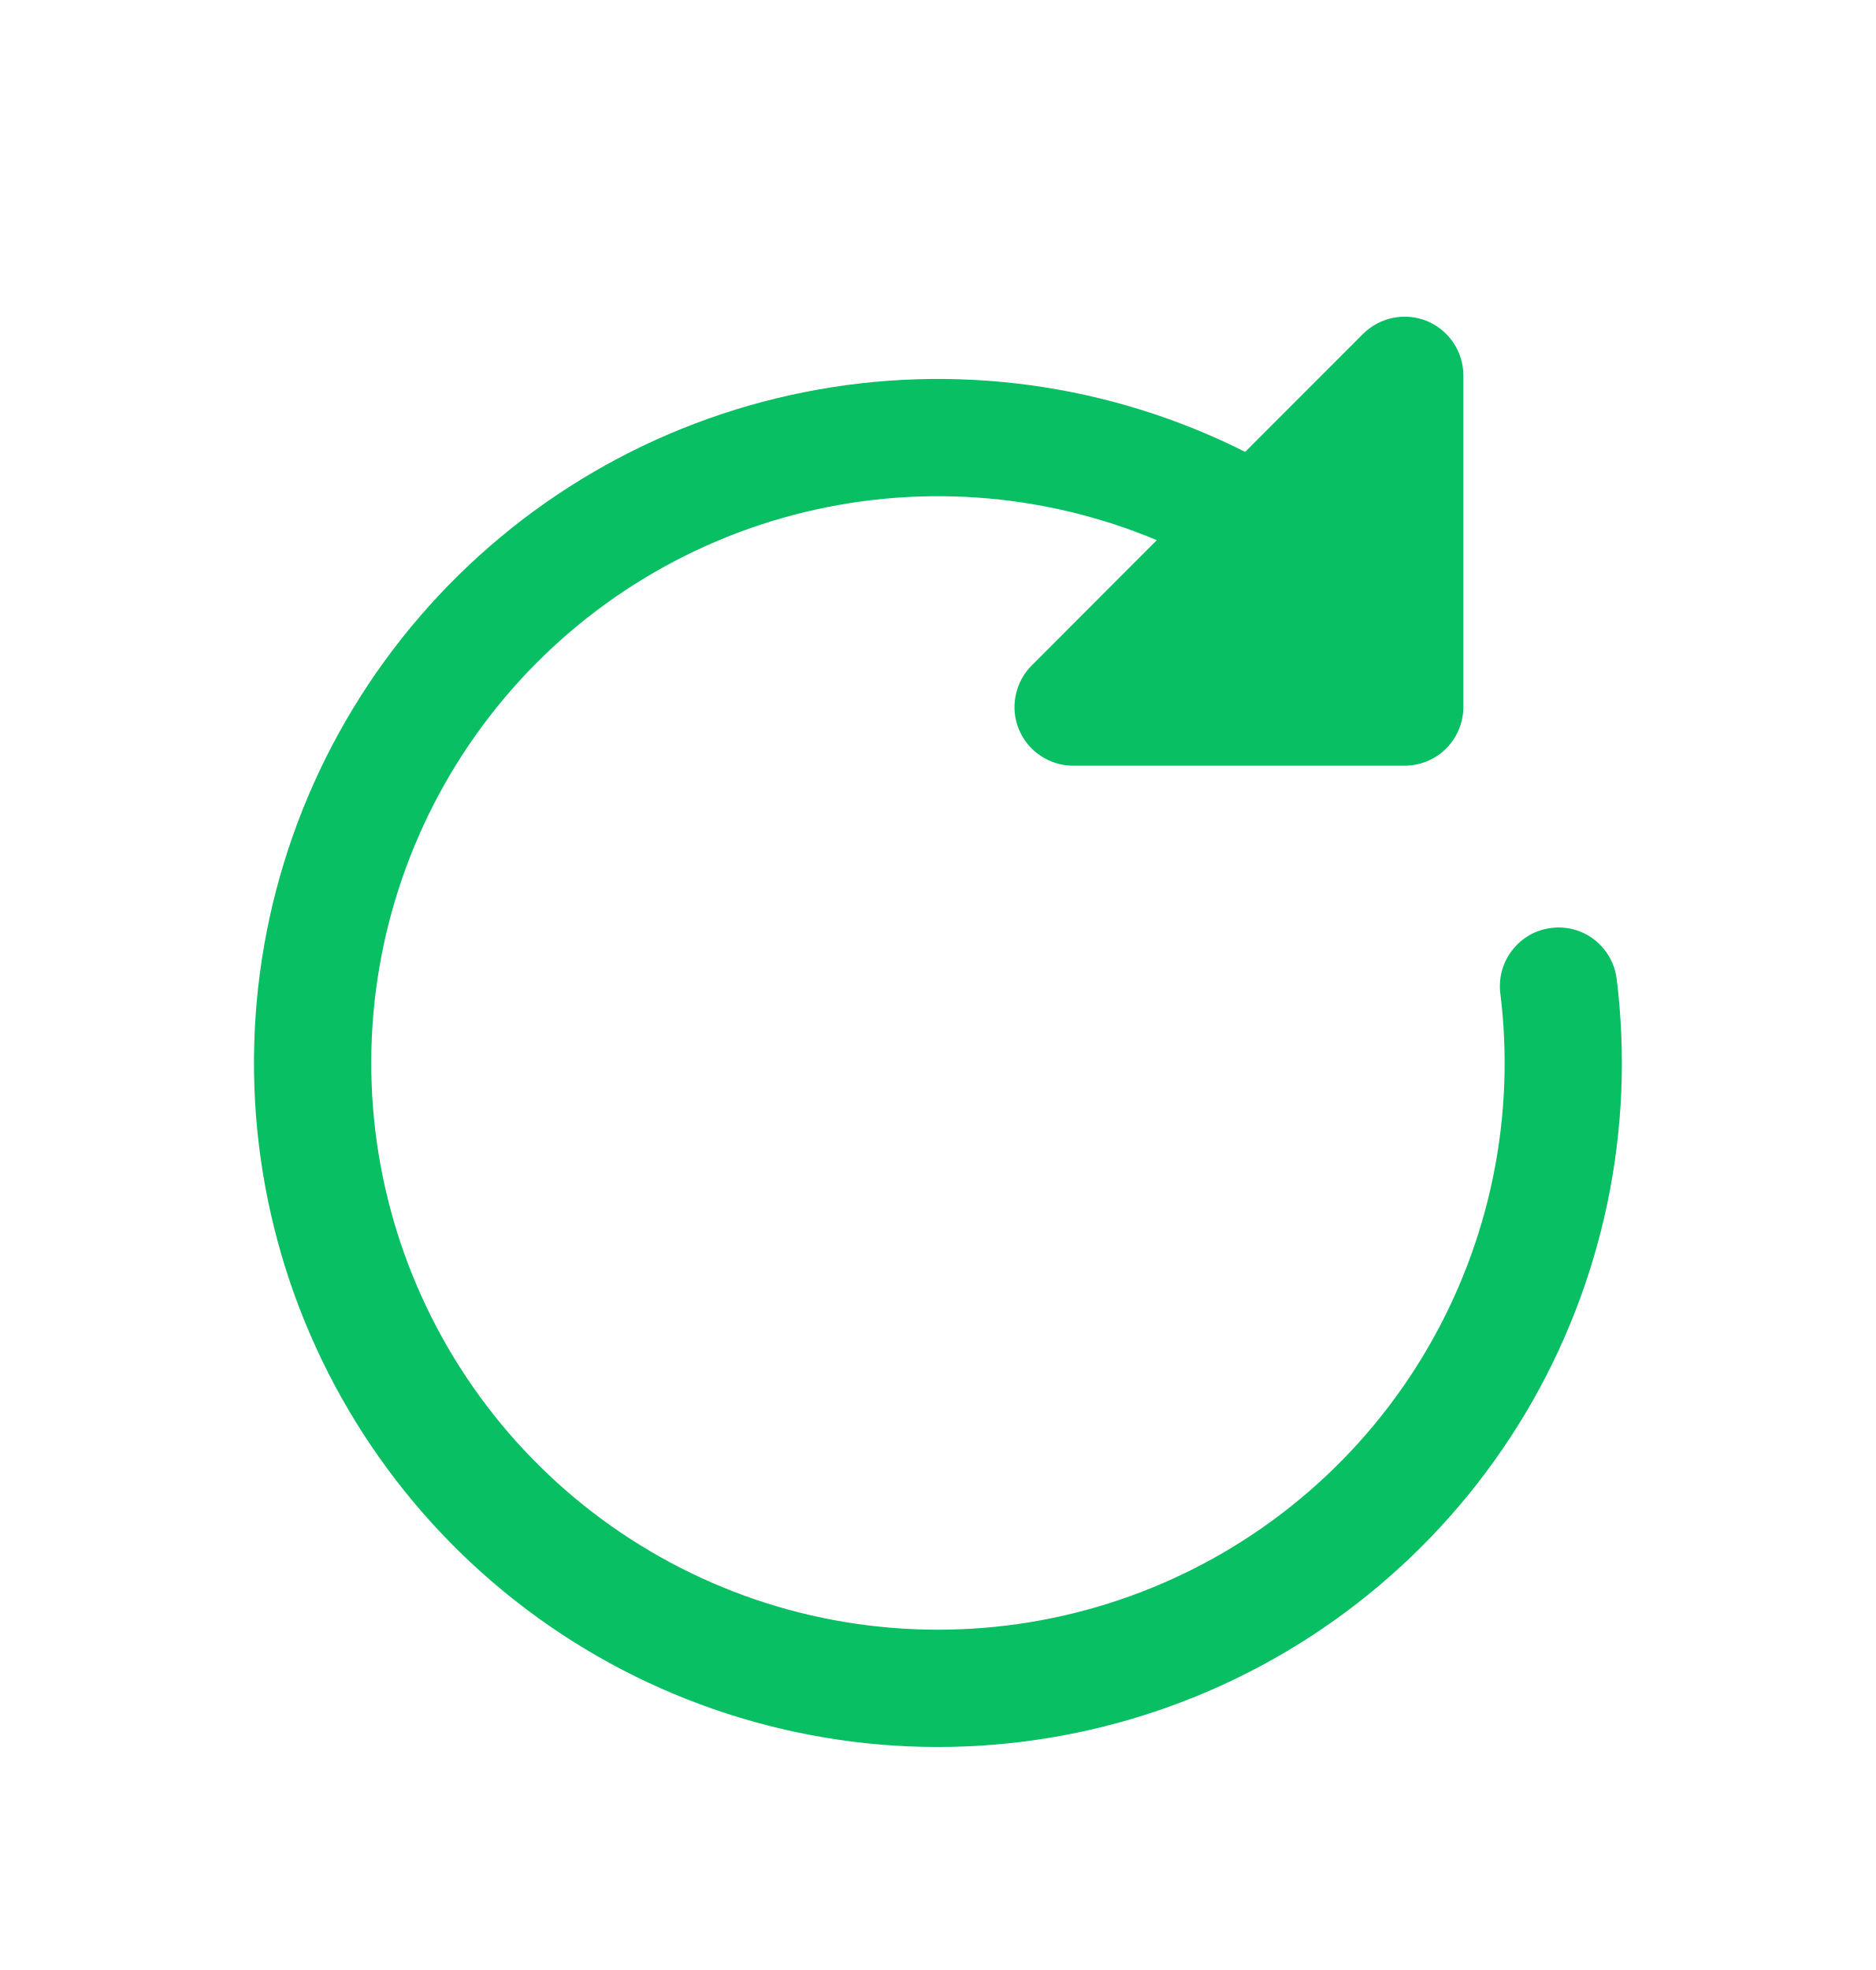
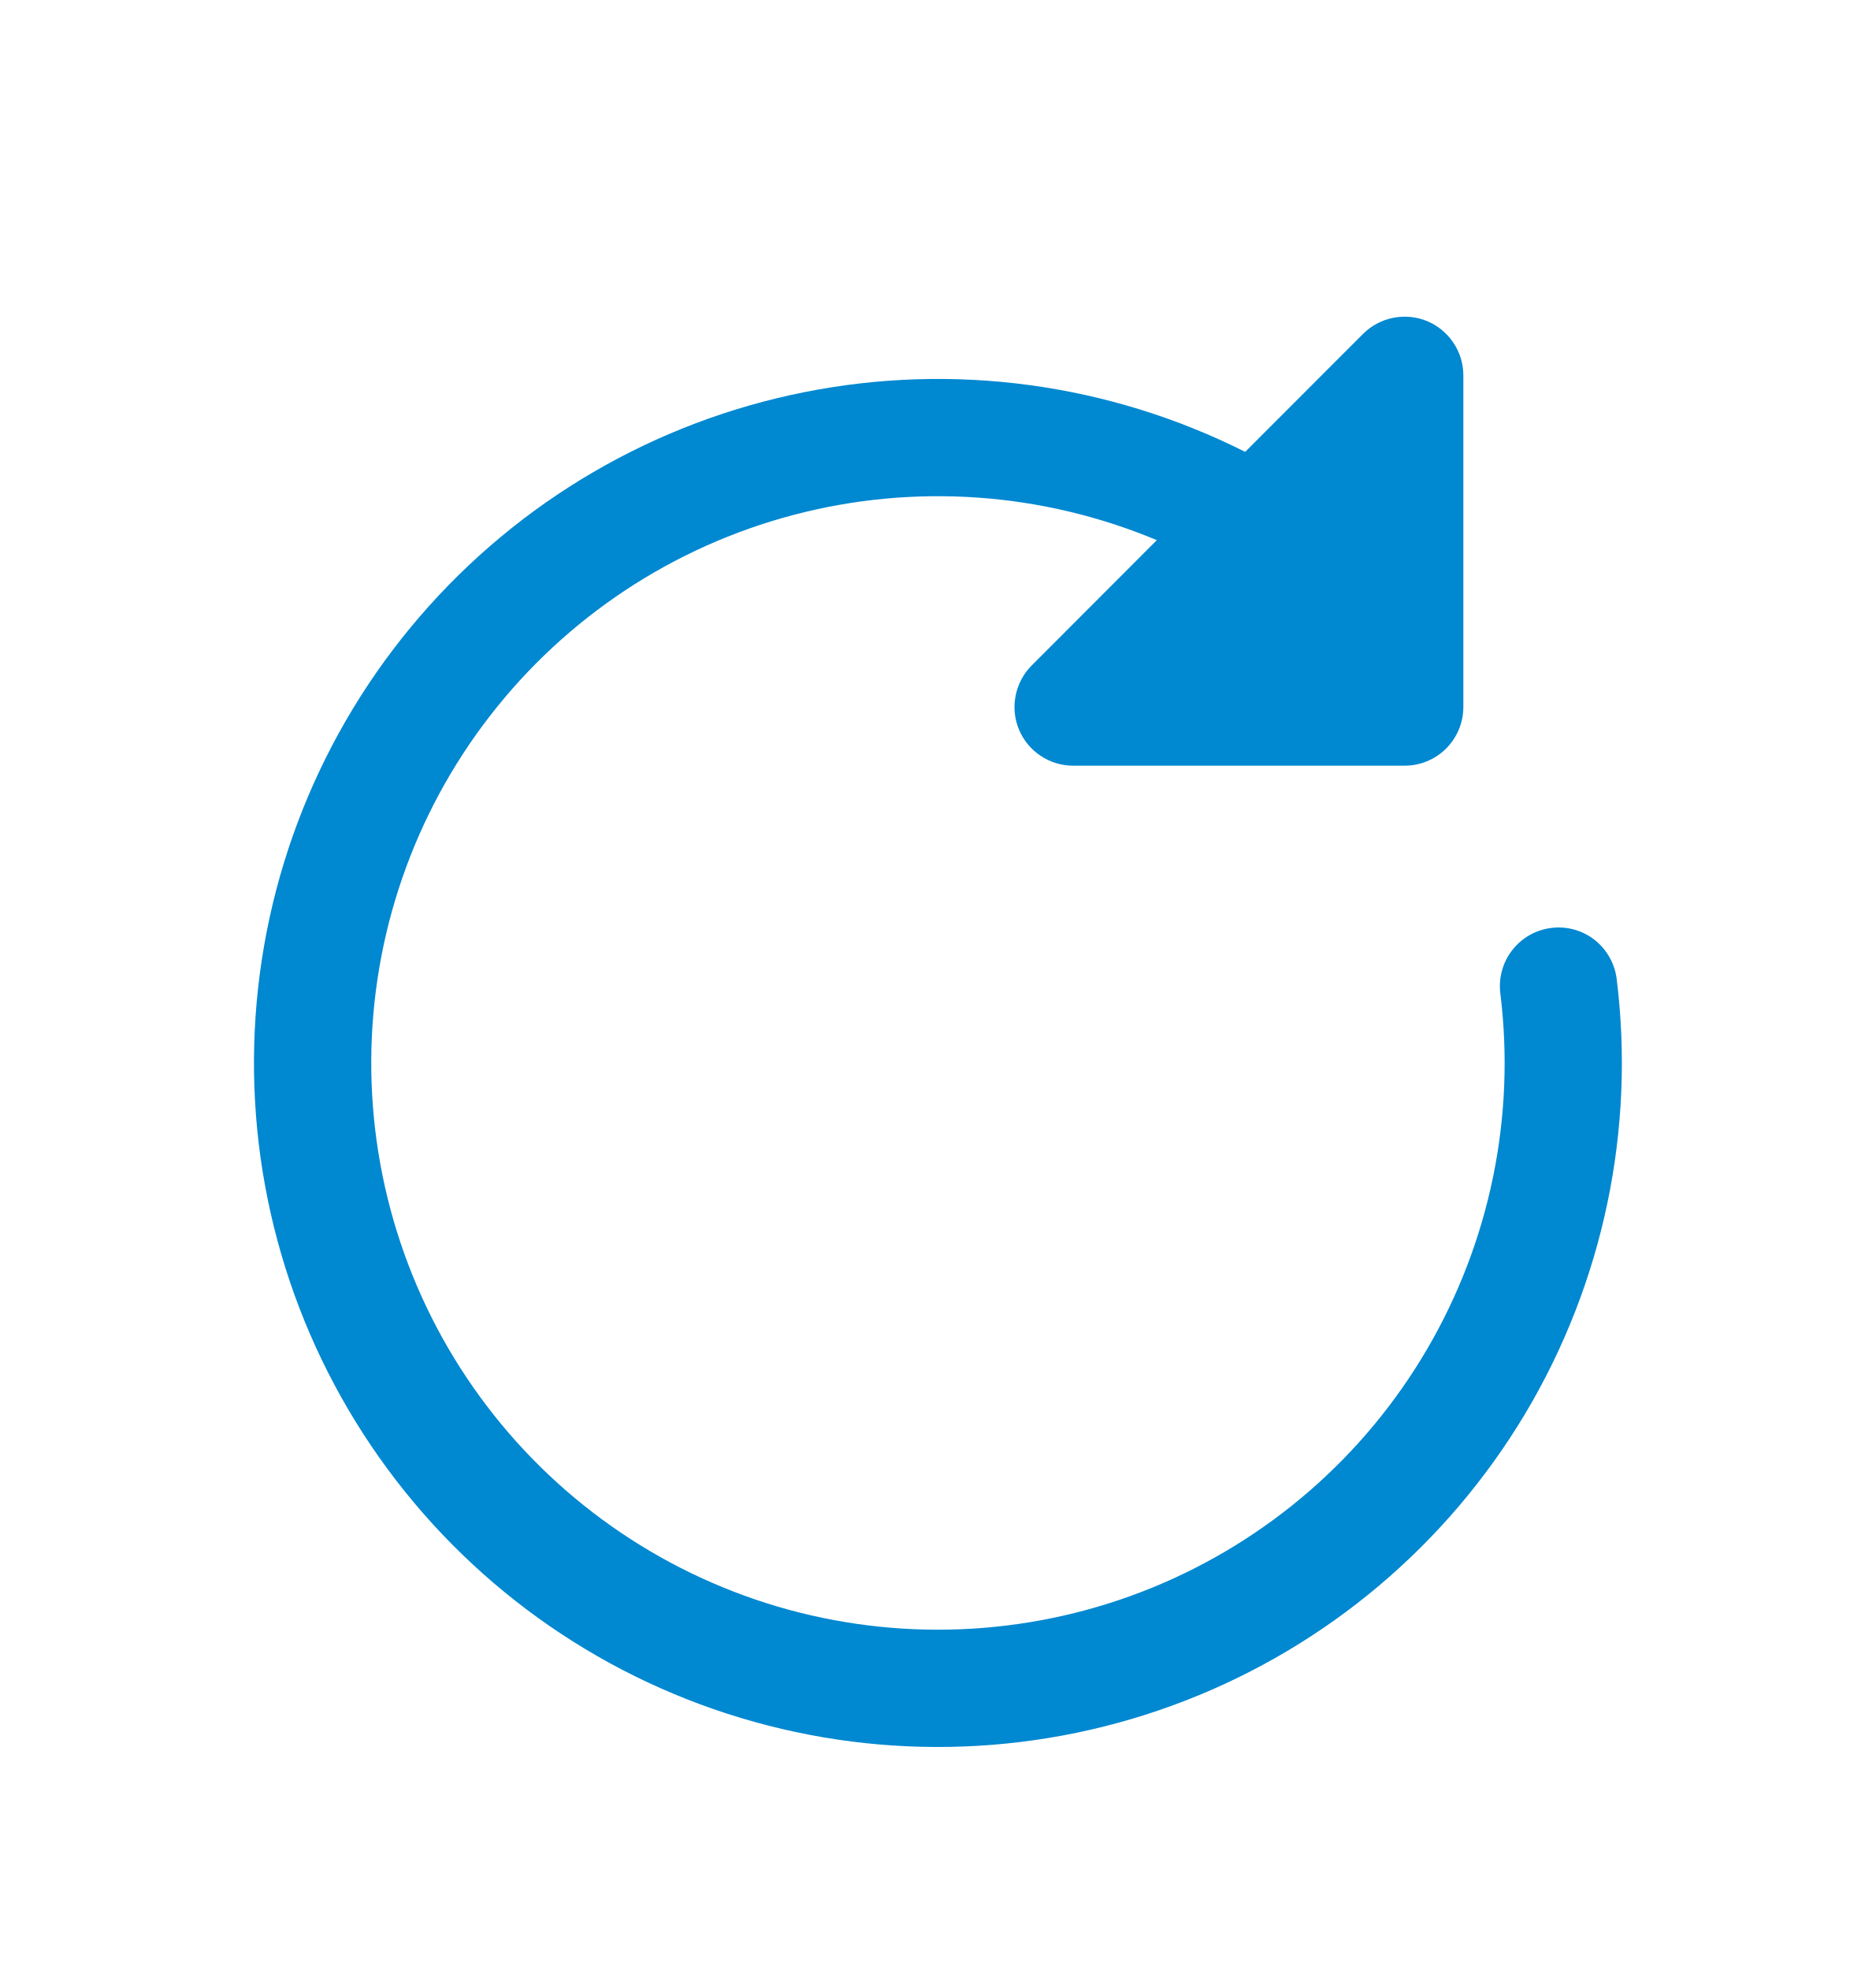
<svg xmlns="http://www.w3.org/2000/svg" width="20" height="21" viewBox="0 0 20 21" fill="none">
-   <path d="M15.215 3.423C15.329 3.471 15.427 3.551 15.495 3.654C15.564 3.756 15.601 3.877 15.601 4.001V7.537C15.601 7.702 15.535 7.861 15.418 7.979C15.3 8.096 15.142 8.162 14.976 8.162H11.44C11.316 8.162 11.196 8.125 11.093 8.056C10.99 7.987 10.91 7.89 10.863 7.776C10.816 7.662 10.803 7.536 10.828 7.415C10.852 7.294 10.911 7.182 10.998 7.095L12.333 5.758C11.107 5.245 9.746 5.15 8.46 5.489C7.174 5.828 6.037 6.581 5.223 7.632C4.409 8.683 3.964 9.974 3.958 11.303C3.952 12.633 4.384 13.927 5.189 14.986C5.993 16.044 7.124 16.808 8.406 17.159C9.689 17.509 11.051 17.427 12.282 16.925C13.513 16.423 14.544 15.529 15.215 14.381C15.886 13.233 16.16 11.897 15.994 10.578C15.977 10.415 16.024 10.252 16.126 10.124C16.228 9.995 16.375 9.912 16.538 9.892C16.7 9.871 16.864 9.915 16.994 10.014C17.124 10.114 17.21 10.26 17.234 10.422C17.437 12.035 17.095 13.67 16.262 15.067C15.428 16.463 14.152 17.541 12.636 18.129C11.12 18.717 9.451 18.782 7.894 18.312C6.337 17.843 4.982 16.866 4.044 15.538C3.106 14.21 2.638 12.606 2.716 10.982C2.794 9.358 3.413 7.806 4.474 6.574C5.535 5.341 6.977 4.499 8.572 4.181C10.167 3.862 11.822 4.086 13.275 4.817L14.533 3.558C14.621 3.471 14.732 3.412 14.853 3.388C14.975 3.364 15.101 3.376 15.215 3.423Z" fill="#09BF64" />
+   <path d="M15.215 3.423C15.329 3.471 15.427 3.551 15.495 3.654C15.564 3.756 15.601 3.877 15.601 4.001V7.537C15.601 7.702 15.535 7.861 15.418 7.979C15.3 8.096 15.142 8.162 14.976 8.162H11.44C11.316 8.162 11.196 8.125 11.093 8.056C10.99 7.987 10.91 7.89 10.863 7.776C10.816 7.662 10.803 7.536 10.828 7.415C10.852 7.294 10.911 7.182 10.998 7.095L12.333 5.758C11.107 5.245 9.746 5.15 8.46 5.489C7.174 5.828 6.037 6.581 5.223 7.632C4.409 8.683 3.964 9.974 3.958 11.303C3.952 12.633 4.384 13.927 5.189 14.986C5.993 16.044 7.124 16.808 8.406 17.159C9.689 17.509 11.051 17.427 12.282 16.925C13.513 16.423 14.544 15.529 15.215 14.381C15.886 13.233 16.16 11.897 15.994 10.578C15.977 10.415 16.024 10.252 16.126 10.124C16.228 9.995 16.375 9.912 16.538 9.892C16.7 9.871 16.864 9.915 16.994 10.014C17.124 10.114 17.21 10.26 17.234 10.422C17.437 12.035 17.095 13.67 16.262 15.067C15.428 16.463 14.152 17.541 12.636 18.129C11.12 18.717 9.451 18.782 7.894 18.312C6.337 17.843 4.982 16.866 4.044 15.538C3.106 14.21 2.638 12.606 2.716 10.982C2.794 9.358 3.413 7.806 4.474 6.574C5.535 5.341 6.977 4.499 8.572 4.181C10.167 3.862 11.822 4.086 13.275 4.817L14.533 3.558C14.621 3.471 14.732 3.412 14.853 3.388C14.975 3.364 15.101 3.376 15.215 3.423Z" fill="#0088D1" />
</svg>
